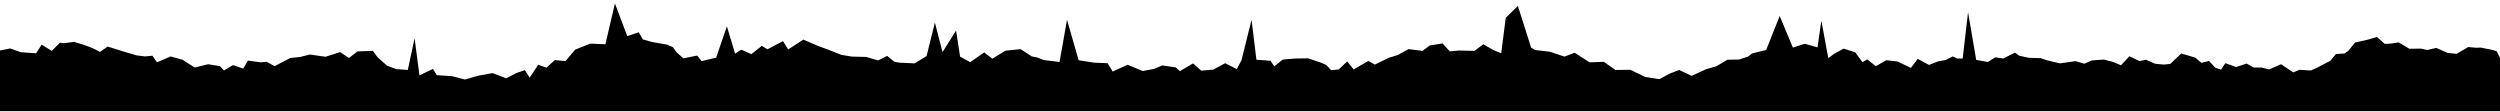
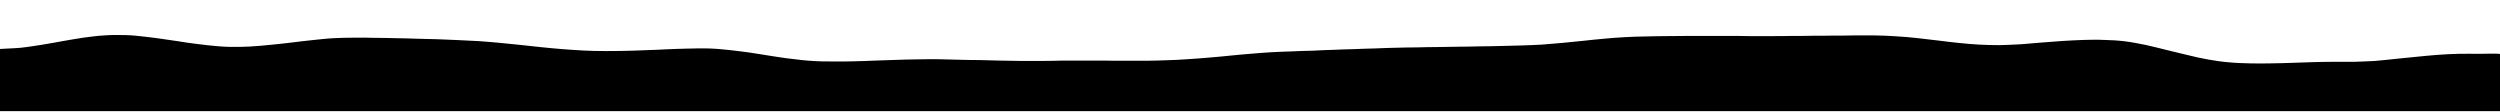
<svg xmlns="http://www.w3.org/2000/svg" viewBox="0 0 1440 64" preserveAspectRatio="none">
-   <path d="M0 64 L0.0 29.1 L5.8 27.9 L12.1 30.1 L20.8 30.7 L24.0 25.7 L29.8 29.3 L34.6 24.6 L36.9 24.9 L42.6 24.1 L48.5 25.9 L53.3 27.7 L57.6 29.9 L62.0 26.8 L70.9 29.6 L78.7 31.9 L83.5 32.5 L87.8 32.1 L90.4 35.9 L98.3 32.5 L105.1 34.4 L112.1 38.9 L119.9 37.0 L126.7 38.1 L129.0 40.6 L134.2 37.5 L140.1 39.5 L142.8 34.9 L150.1 35.9 L153.6 35.6 L158.2 38.1 L167.2 33.4 L172.9 32.8 L178.5 31.4 L187.5 32.7 L195.9 30.0 L201.0 33.4 L205.9 29.6 L214.8 29.3 L217.6 33.1 L222.9 37.8 L228.2 39.8 L234.9 40.3 L238.8 22.0 L241.6 43.4 L249.4 39.7 L251.6 43.3 L260.5 43.9 L267.8 45.8 L275.5 43.6 L283.7 42.1 L291.6 45.1 L297.6 42.0 L302.3 40.4 L305.1 44.7 L310.0 37.3 L314.7 39.0 L319.6 34.6 L325.7 35.2 L331.3 28.6 L340.0 25.1 L343.9 25.3 L348.7 25.5 L354.2 2.0 L361.3 20.8 L367.9 18.6 L370.3 22.7 L375.6 24.2 L384.2 25.7 L387.6 27.2 L389.8 30.2 L393.6 33.6 L401.6 32.0 L404.1 35.2 L412.5 33.2 L418.7 15.2 L423.4 30.9 L427.0 28.6 L432.8 31.2 L438.8 26.4 L442.0 28.4 L451.0 23.7 L454.0 28.5 L462.7 22.8 L471.3 26.5 L476.8 28.5 L484.6 31.6 L490.7 32.6 L499.0 32.8 L505.8 34.8 L511.0 32.2 L515.2 35.6 L518.1 36.1 L526.8 36.5 L533.7 32.3 L538.5 13.0 L542.9 30.0 L550.7 17.6 L553.0 32.6 L558.8 35.8 L566.9 30.2 L571.6 33.8 L579.1 29.2 L587.9 28.3 L594.3 32.5 L597.4 33.1 L601.3 34.6 L610.3 35.7 L614.6 11.4 L621.3 34.7 L630.3 36.1 L638.0 36.4 L640.9 41.2 L649.5 37.3 L658.2 40.9 L664.7 39.7 L669.5 37.7 L677.2 38.8 L679.6 41.0 L687.2 36.5 L691.9 40.7 L698.8 40.1 L705.7 36.4 L712.4 39.8 L715.1 34.7 L720.9 11.4 L723.7 34.4 L731.8 35.0 L734.0 38.2 L738.9 34.3 L746.2 33.7 L753.5 33.6 L760.6 36.0 L763.9 37.4 L766.7 40.4 L771.1 40.0 L776.0 35.4 L779.7 40.0 L788.2 35.1 L791.9 37.2 L799.9 33.3 L805.1 31.7 L811.3 28.3 L819.4 29.3 L823.5 26.2 L830.9 25.0 L835.1 29.6 L840.3 29.1 L849.3 29.3 L854.4 25.5 L860.1 28.8 L864.7 30.7 L867.3 10.3 L874.3 3.4 L881.9 27.4 L884.2 28.8 L892.7 29.8 L901.1 32.6 L907.0 30.4 L915.6 35.9 L923.8 35.6 L930.5 40.3 L939.1 40.2 L947.6 44.3 L955.8 45.6 L961.5 42.5 L967.2 40.3 L974.4 43.7 L982.6 39.9 L988.6 38.2 L995.0 34.4 L1001.6 34.3 L1006.7 32.7 L1009.2 30.8 L1011.5 30.2 L1017.3 28.8 L1025.1 9.2 L1032.7 27.4 L1039.6 25.2 L1046.9 27.3 L1049.1 11.9 L1053.1 33.5 L1056.3 31.1 L1061.9 28.0 L1068.6 30.1 L1072.8 35.8 L1075.5 34.2 L1080.5 38.1 L1086.5 34.7 L1092.9 35.4 L1100.7 39.1 L1104.6 33.9 L1111.1 37.4 L1116.2 35.4 L1120.5 34.6 L1124.8 32.5 L1127.4 33.7 L1130.5 33.7 L1133.6 7.1 L1138.3 34.5 L1145.0 35.7 L1149.3 33.0 L1153.9 33.7 L1160.6 30.3 L1163.1 32.1 L1168.7 33.3 L1175.5 33.5 L1178.9 34.7 L1186.6 36.5 L1195.5 35.2 L1200.6 36.7 L1204.9 34.8 L1211.8 34.3 L1217.2 35.7 L1221.7 37.6 L1226.5 32.4 L1232.4 35.2 L1236.0 34.4 L1241.3 36.7 L1246.3 37.2 L1250.1 36.8 L1256.4 30.8 L1264.5 33.2 L1268.0 36.2 L1272.4 35.1 L1276.0 39.0 L1279.3 40.1 L1281.8 36.4 L1288.0 38.6 L1294.1 36.6 L1298.1 38.9 L1302.7 38.9 L1307.0 40.0 L1313.9 37.0 L1320.9 41.7 L1324.5 40.2 L1331.0 40.6 L1334.2 39.2 L1342.3 35.0 L1345.5 31.1 L1350.5 30.8 L1352.7 29.2 L1356.5 24.5 L1364.0 22.8 L1369.1 21.3 L1373.7 25.3 L1377.3 25.1 L1381.6 24.4 L1387.8 28.1 L1394.5 28.0 L1398.1 28.8 L1403.3 27.6 L1409.9 30.5 L1415.0 31.0 L1421.7 27.1 L1426.4 27.5 L1428.8 27.4 L1435.4 28.7 L1438.1 29.5 L1440.0 33.3 L1440 64 Z" />
+   <path d="M0 64 L0.0 28.2 C2.0 28.0, 8.0 27.9, 12.0 27.5 C16.0 27.1, 20.0 26.4, 24.0 25.8 C28.0 25.2, 32.0 24.4, 36.0 23.7 C40.0 23.0, 44.0 22.3, 48.0 21.7 C52.0 21.2, 56.0 20.6, 60.0 20.4 C64.0 20.1, 68.0 20.1, 72.0 20.2 C76.0 20.3, 80.0 20.7, 84.0 21.2 C88.0 21.6, 92.0 22.2, 96.0 22.8 C100.0 23.3, 104.0 24.0, 108.0 24.6 C112.0 25.1, 116.0 25.7, 120.0 26.1 C124.0 26.5, 128.0 26.9, 132.0 27.0 C136.0 27.1, 140.0 27.0, 144.0 26.8 C148.0 26.6, 152.0 26.2, 156.0 25.8 C160.0 25.5, 164.0 24.9, 168.0 24.5 C172.0 24.0, 176.0 23.5, 180.0 23.1 C184.0 22.7, 188.0 22.2, 192.0 22.0 C196.0 21.8, 200.0 21.7, 204.0 21.7 C208.0 21.6, 212.0 21.7, 216.0 21.8 C220.0 21.8, 224.0 21.9, 228.0 22.0 C232.0 22.1, 236.0 22.1, 240.0 22.3 C244.0 22.4, 248.0 22.5, 252.0 22.6 C256.0 22.8, 260.0 22.9, 264.0 23.1 C268.0 23.3, 272.0 23.5, 276.0 23.7 C280.0 24.0, 284.0 24.3, 288.0 24.7 C292.0 25.1, 296.0 25.5, 300.0 25.9 C304.0 26.3, 308.0 26.8, 312.0 27.2 C316.0 27.6, 320.0 28.0, 324.0 28.3 C328.0 28.6, 332.0 28.9, 336.0 29.1 C340.0 29.3, 344.0 29.4, 348.0 29.4 C352.0 29.4, 356.0 29.4, 360.0 29.3 C364.0 29.2, 368.0 29.1, 372.0 28.9 C376.0 28.8, 380.0 28.6, 384.0 28.4 C388.0 28.3, 392.0 28.0, 396.0 28.0 C400.0 27.9, 404.0 27.8, 408.0 27.9 C412.0 28.0, 416.0 28.4, 420.0 28.8 C424.0 29.2, 428.0 29.8, 432.0 30.3 C436.0 30.9, 440.0 31.6, 444.0 32.2 C448.0 32.8, 452.0 33.5, 456.0 33.9 C460.0 34.4, 464.0 34.9, 468.0 35.1 C472.0 35.4, 476.0 35.4, 480.0 35.4 C484.0 35.5, 488.0 35.4, 492.0 35.3 C496.0 35.2, 500.0 35.1, 504.0 34.9 C508.0 34.8, 512.0 34.6, 516.0 34.5 C520.0 34.4, 524.0 34.2, 528.0 34.2 C532.0 34.1, 536.0 34.1, 540.0 34.1 C544.0 34.2, 548.0 34.3, 552.0 34.4 C556.0 34.5, 560.0 34.6, 564.0 34.6 C568.0 34.7, 572.0 34.8, 576.0 34.9 C580.0 35.0, 584.0 35.0, 588.0 35.1 C592.0 35.1, 596.0 35.1, 600.0 35.1 C604.0 35.1, 608.0 35.0, 612.0 34.9 C616.0 34.9, 620.0 34.9, 624.0 34.9 C628.0 34.9, 632.0 34.9, 636.0 34.9 C640.0 35.0, 644.0 35.0, 648.0 35.0 C652.0 35.0, 656.0 35.0, 660.0 35.0 C664.0 34.9, 668.0 34.9, 672.0 34.7 C676.0 34.6, 680.0 34.4, 684.0 34.1 C688.0 33.9, 692.0 33.5, 696.0 33.2 C700.0 32.9, 704.0 32.5, 708.0 32.1 C712.0 31.7, 716.0 31.3, 720.0 31.0 C724.0 30.7, 728.0 30.3, 732.0 30.1 C736.0 29.9, 740.0 29.7, 744.0 29.6 C748.0 29.4, 752.0 29.3, 756.0 29.2 C760.0 29.0, 764.0 28.8, 768.0 28.7 C772.0 28.5, 776.0 28.4, 780.0 28.3 C784.0 28.1, 788.0 28.0, 792.0 27.9 C796.0 27.7, 800.0 27.6, 804.0 27.5 C808.0 27.4, 812.0 27.3, 816.0 27.3 C820.0 27.2, 824.0 27.1, 828.0 27.1 C832.0 27.0, 836.0 27.0, 840.0 26.9 C844.0 26.9, 848.0 26.8, 852.0 26.7 C856.0 26.7, 860.0 26.6, 864.0 26.5 C868.0 26.4, 872.0 26.3, 876.0 26.2 C880.0 26.1, 884.0 25.9, 888.0 25.7 C892.0 25.4, 896.0 25.0, 900.0 24.7 C904.0 24.3, 908.0 23.9, 912.0 23.5 C916.0 23.1, 920.0 22.6, 924.0 22.3 C928.0 21.9, 932.0 21.6, 936.0 21.4 C940.0 21.2, 944.0 21.0, 948.0 21.0 C952.0 20.9, 956.0 20.8, 960.0 20.8 C964.0 20.8, 968.0 20.7, 972.0 20.7 C976.0 20.7, 980.0 20.7, 984.0 20.7 C988.0 20.7, 992.0 20.7, 996.0 20.7 C1000.0 20.7, 1004.0 20.7, 1008.0 20.8 C1012.0 20.8, 1016.0 20.8, 1020.0 20.8 C1024.0 20.8, 1028.0 20.8, 1032.0 20.7 C1036.0 20.7, 1040.0 20.7, 1044.0 20.6 C1048.0 20.6, 1052.0 20.6, 1056.0 20.5 C1060.0 20.5, 1064.0 20.5, 1068.0 20.4 C1072.0 20.4, 1076.0 20.4, 1080.0 20.4 C1084.0 20.5, 1088.0 20.6, 1092.0 20.9 C1096.0 21.1, 1100.0 21.5, 1104.0 21.9 C1108.0 22.3, 1112.0 22.9, 1116.0 23.3 C1120.0 23.8, 1124.0 24.3, 1128.0 24.7 C1132.0 25.1, 1136.0 25.5, 1140.0 25.7 C1144.0 25.9, 1148.0 26.0, 1152.0 26.0 C1156.0 25.9, 1160.0 25.7, 1164.0 25.5 C1168.0 25.2, 1172.0 24.8, 1176.0 24.5 C1180.0 24.2, 1184.0 23.9, 1188.0 23.6 C1192.0 23.4, 1196.0 23.1, 1200.0 23.0 C1204.0 22.9, 1208.0 22.8, 1212.0 23.0 C1216.0 23.1, 1220.0 23.3, 1224.0 23.8 C1228.0 24.3, 1232.0 25.1, 1236.0 25.9 C1240.0 26.8, 1244.0 27.8, 1248.0 28.8 C1252.0 29.7, 1256.0 30.8, 1260.0 31.7 C1264.0 32.7, 1268.0 33.6, 1272.0 34.3 C1276.0 35.0, 1280.0 35.6, 1284.0 35.9 C1288.0 36.3, 1292.0 36.4, 1296.0 36.5 C1300.0 36.6, 1304.0 36.6, 1308.0 36.5 C1312.0 36.5, 1316.0 36.3, 1320.0 36.2 C1324.0 36.1, 1328.0 35.9, 1332.0 35.8 C1336.0 35.7, 1340.0 35.6, 1344.0 35.6 C1348.0 35.5, 1352.0 35.7, 1356.0 35.6 C1360.0 35.5, 1364.0 35.3, 1368.0 35.1 C1372.0 34.8, 1376.0 34.3, 1380.0 33.9 C1384.0 33.5, 1388.0 33.1, 1392.0 32.7 C1396.0 32.3, 1400.0 31.9, 1404.0 31.6 C1408.0 31.3, 1412.0 31.1, 1416.0 31.0 C1420.0 30.9, 1424.0 31.0, 1428.0 31.0 C1432.0 31.0, 1438.0 30.7, 1440.0 31.1 C1442.0 31.5, 1440.0 32.9, 1440.0 33.3 L1440 64 Z" />
</svg>
